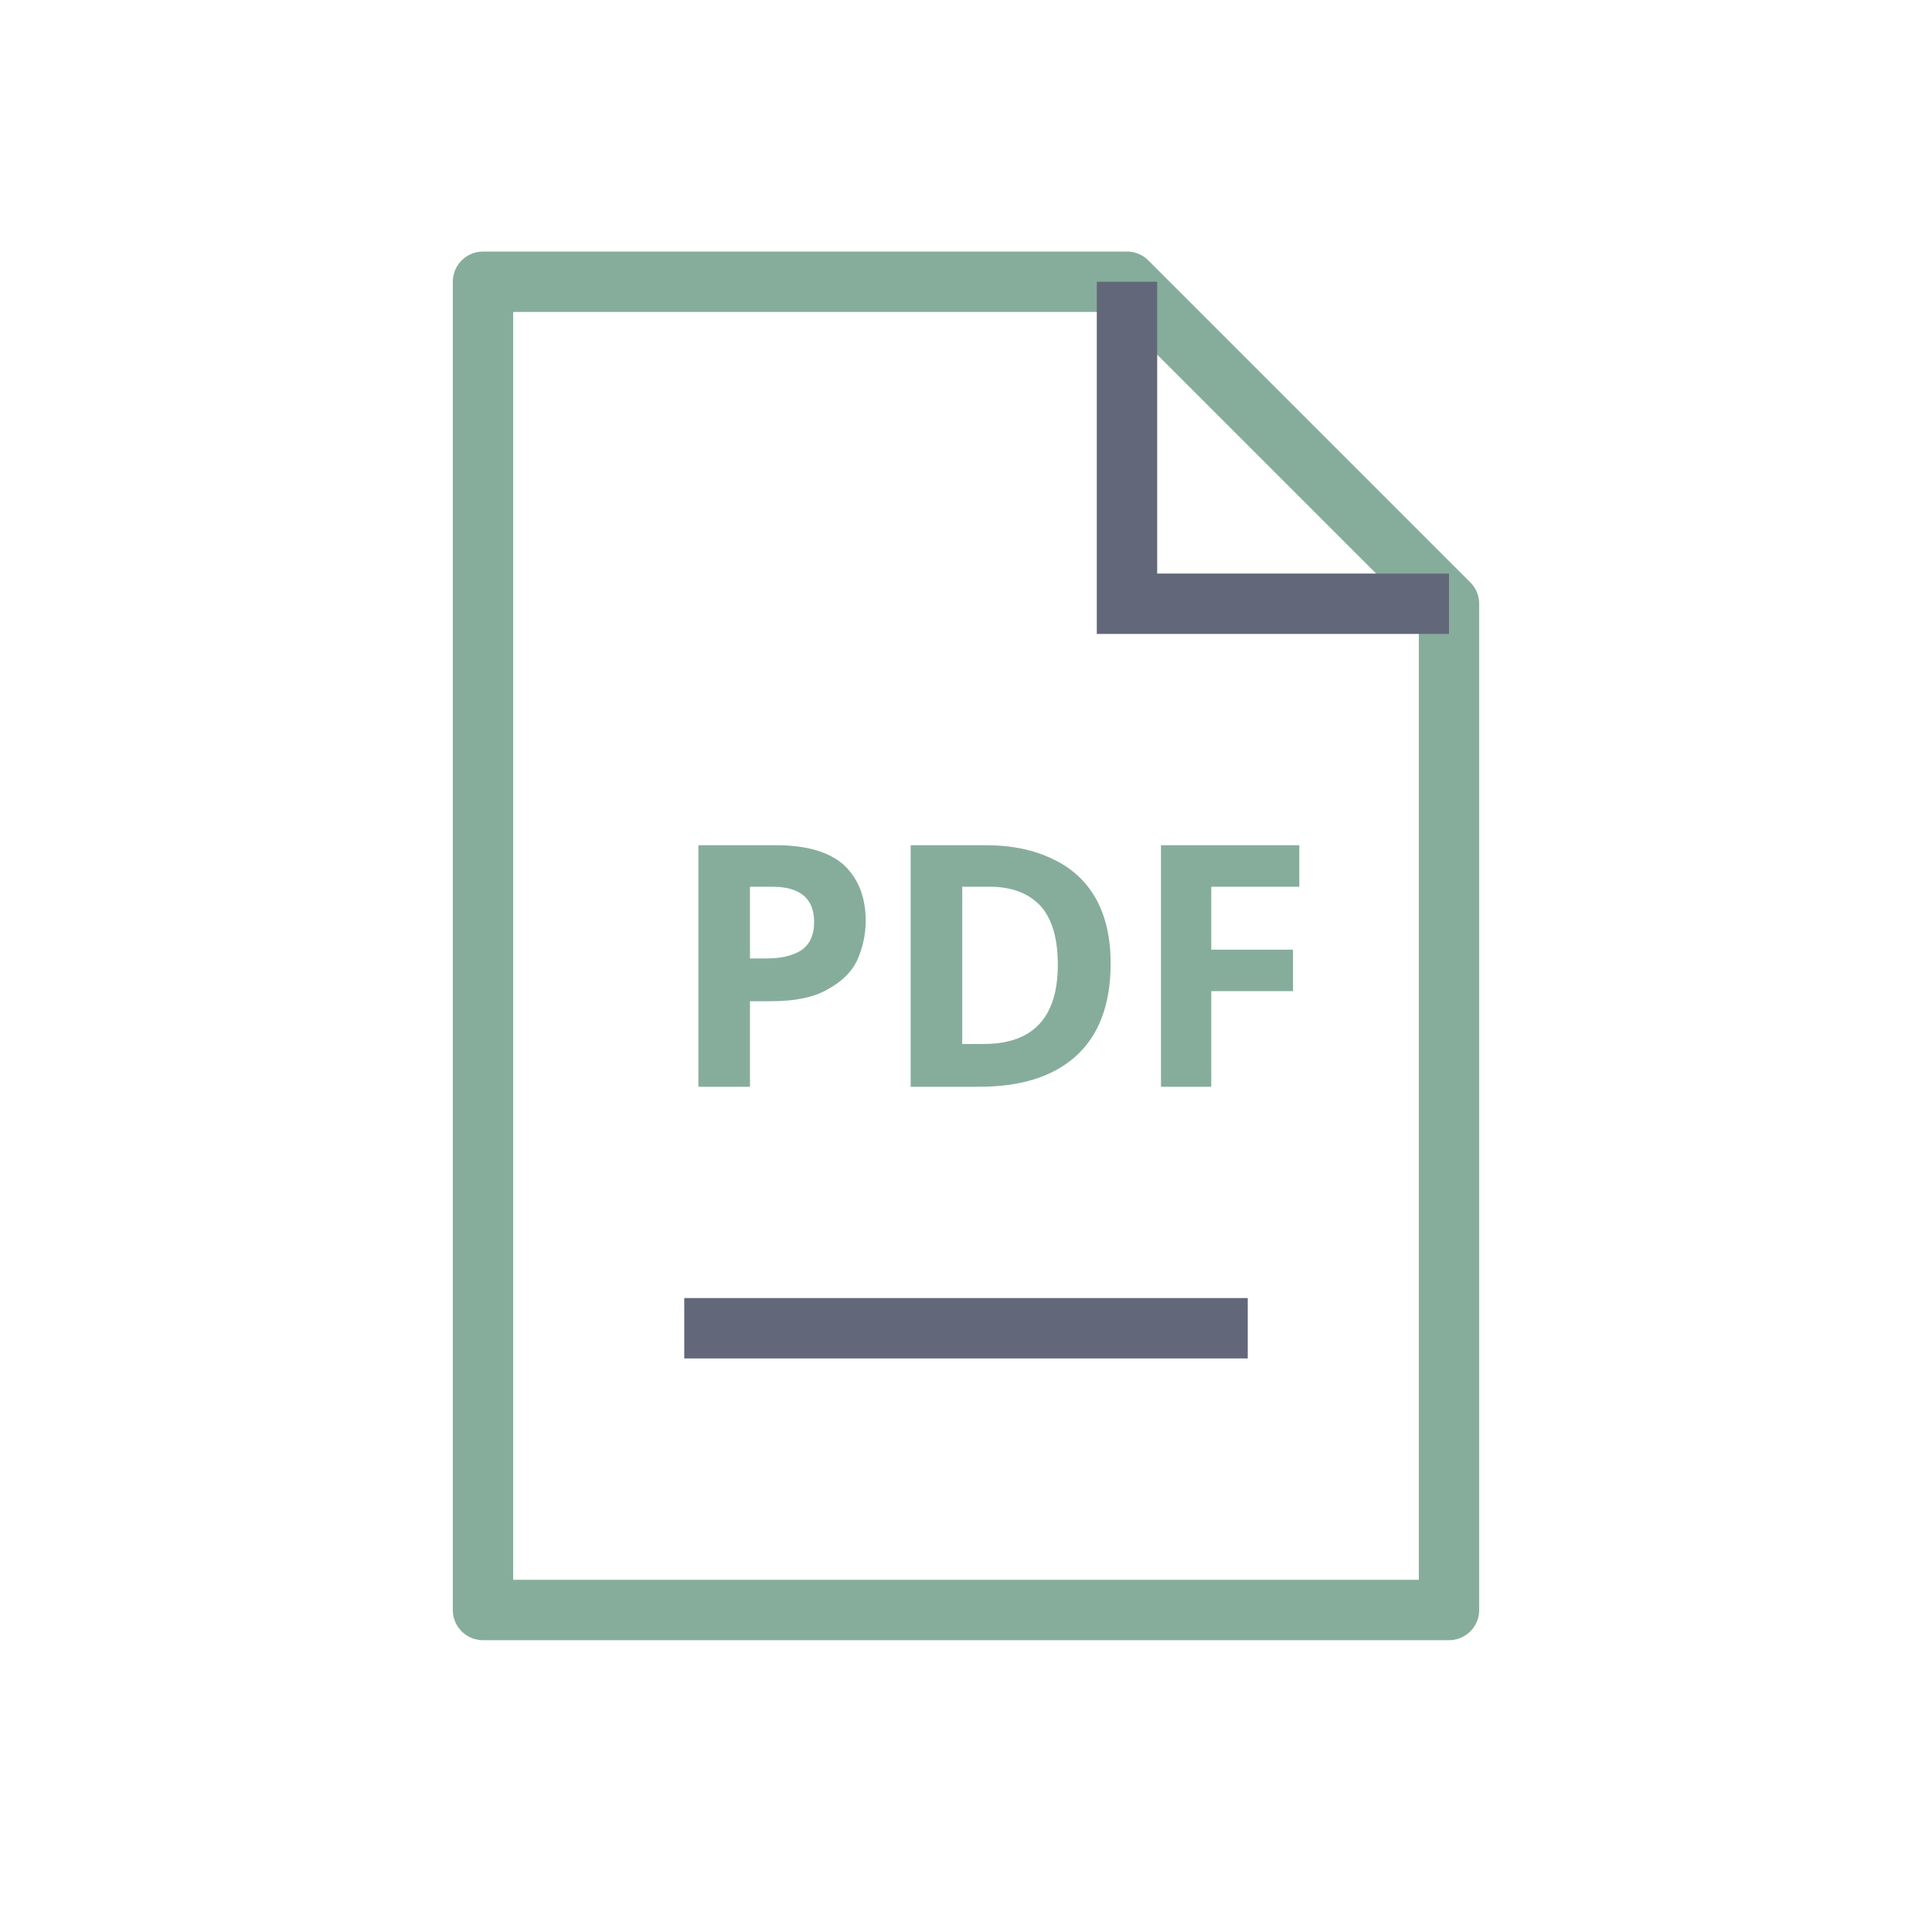
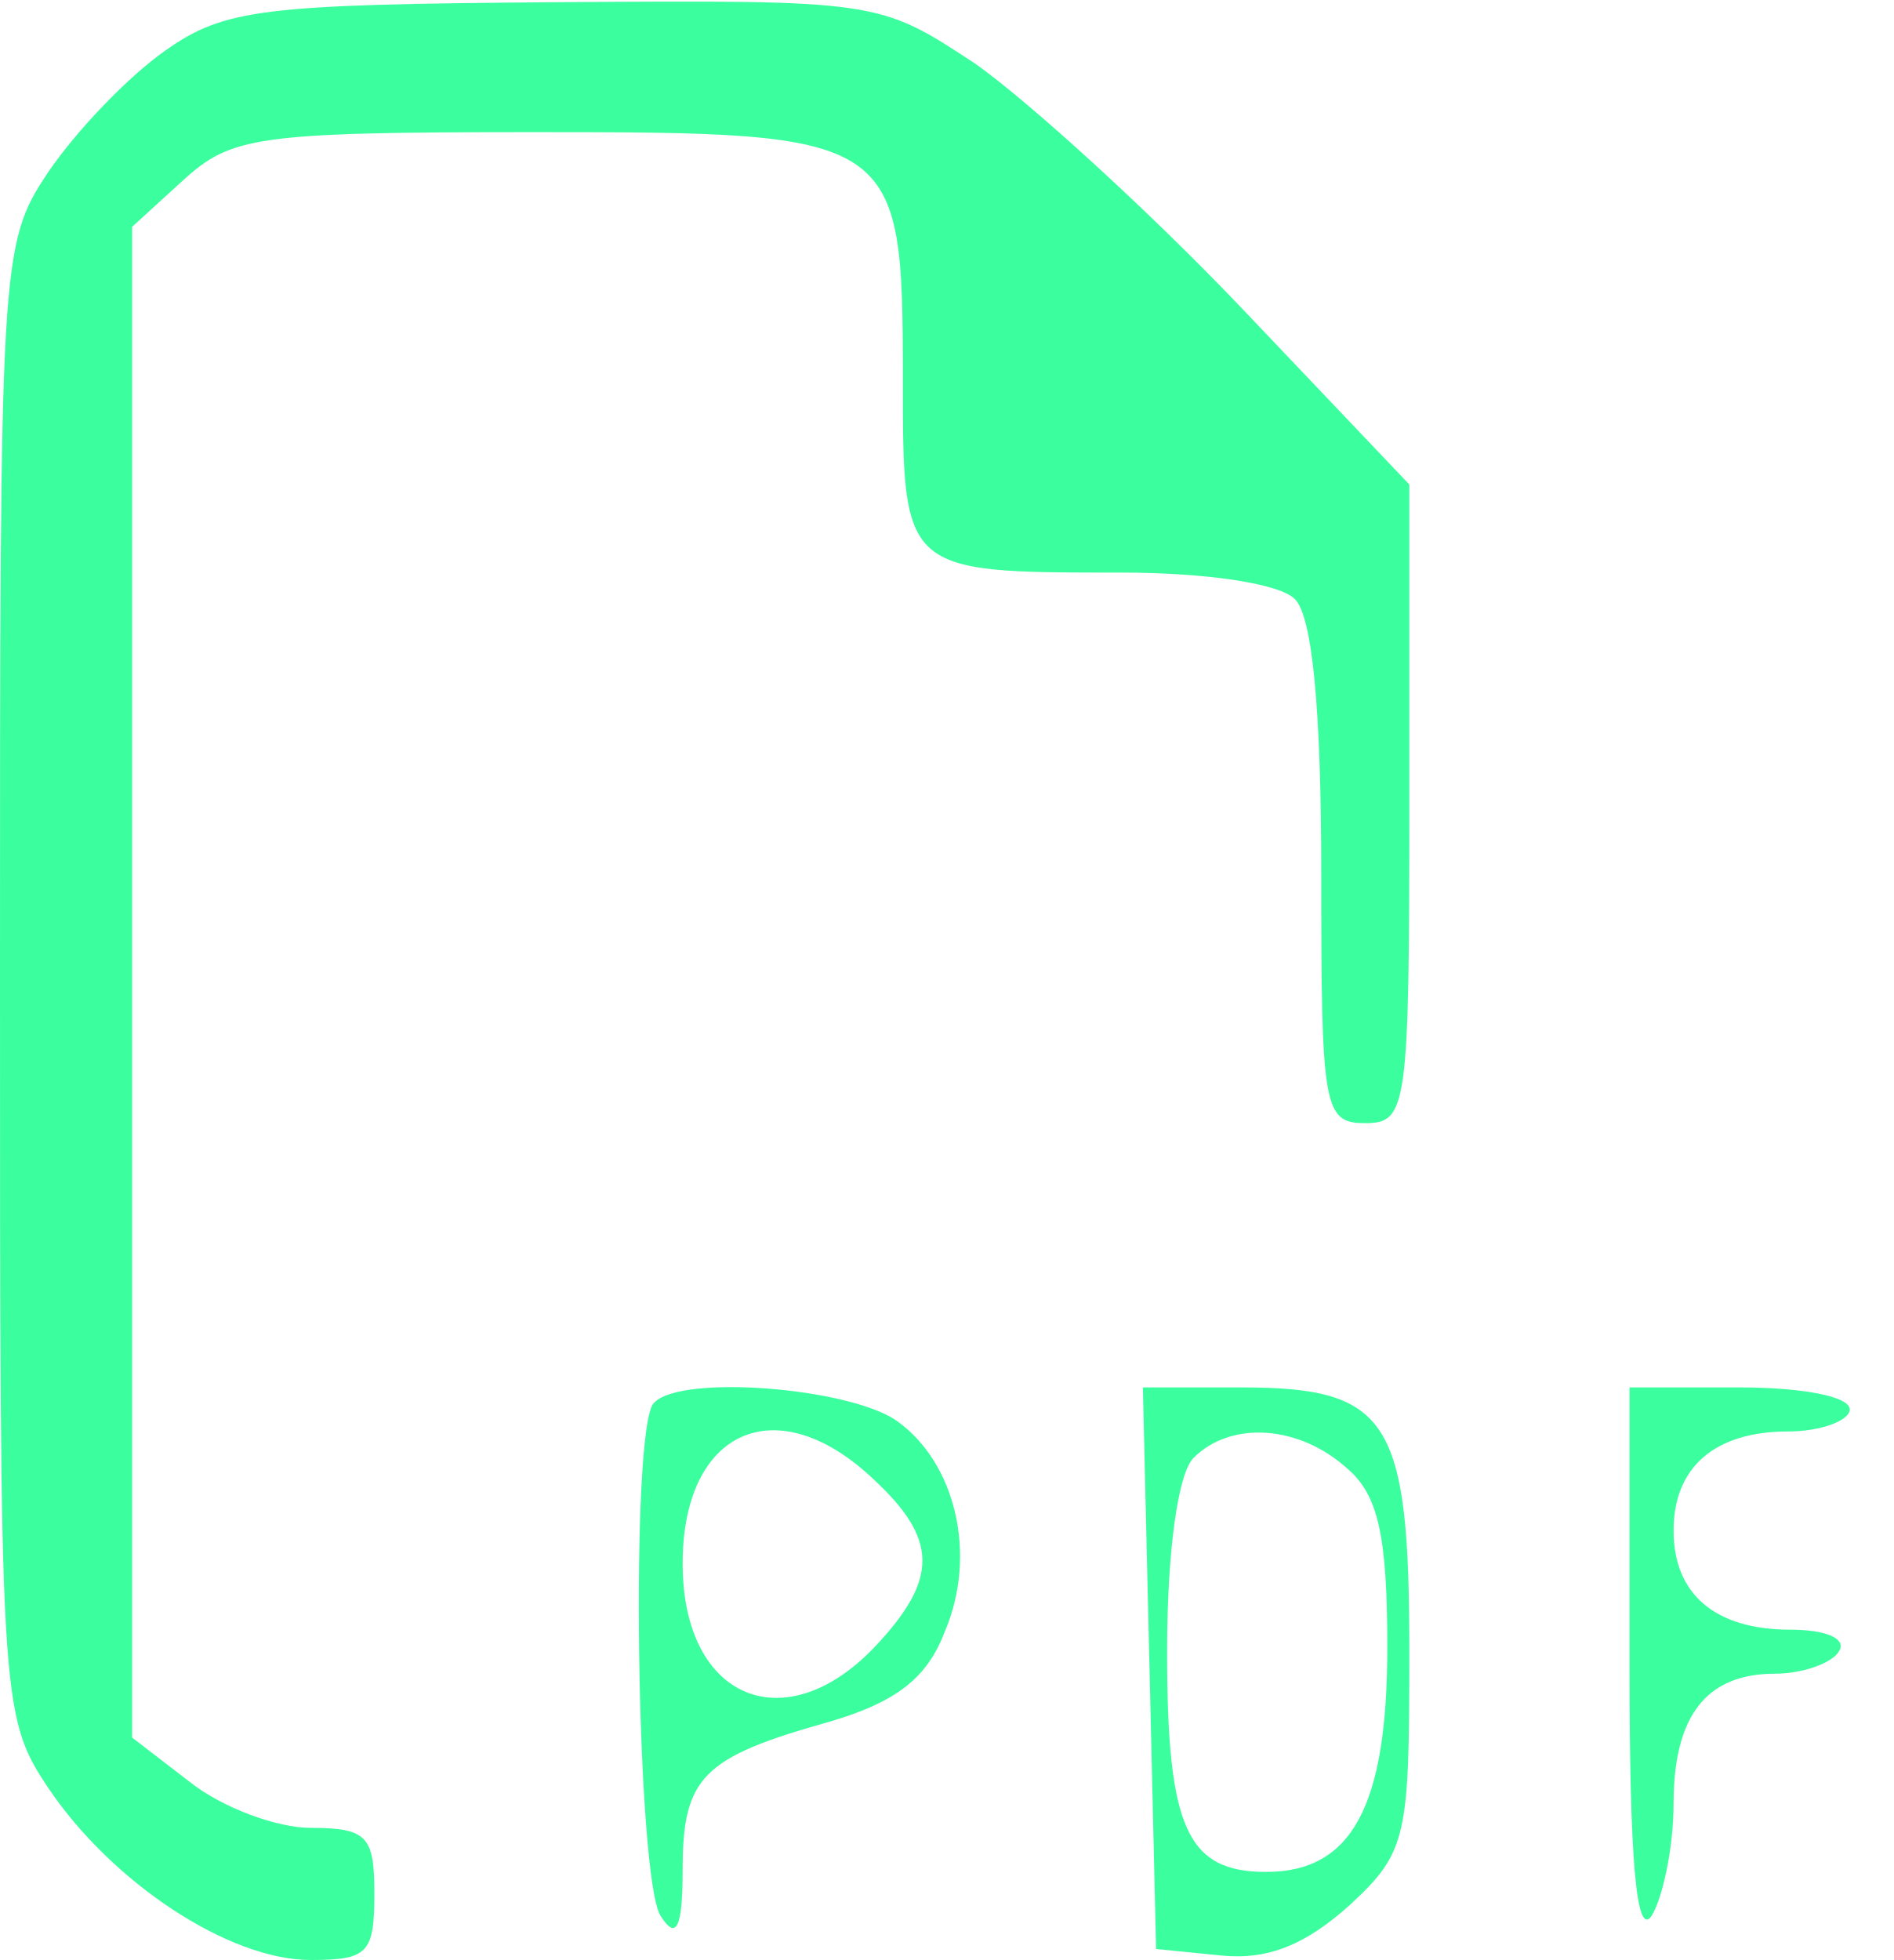
- <svg xmlns="http://www.w3.org/2000/svg" viewBox="0 0 24 24">
-   <path d="M6 3.5h8l4 4V20H6z" fill="none" stroke="#86ad9b" stroke-width="0.75" stroke-linejoin="round" />
-   <path d="M14 3.5v4h4" fill="none" stroke="#626879" stroke-width="0.75" />
-   <path d="M8.5 16.5h7" stroke="#626879" stroke-width="0.75" />
-   <text x="8.3" y="13.5" font-family="sans-serif" font-size="4.2" font-weight="700" fill="#86ad9b">PDF</text>
+ <svg xmlns="http://www.w3.org/2000/svg" viewBox="0 0 86 89" preserveAspectRatio="xMidYMid meet">
+   <g transform="translate(0,89) scale(0.1,-0.1)" fill="#3bff9e">
+     <path d="M75 867 c-17 -12 -40 -36 -53 -55 -22 -33 -22 -39 -22 -367 0 -328 0 -334 22 -367 29 -43 82 -78 119 -78 26 0 29 3 29 30 0 26 -3 30 -29 30 -15 0 -40 9 -55 21 l-26 20 0 343 0 343 23 21 c22 20 33 22 159 22 166 0 168 -1 168 -112 0 -88 0 -88 99 -88 39 0 72 -5 79 -12 8 -8 12 -50 12 -125 0 -106 1 -113 20 -113 19 0 20 7 20 145 l0 145 -77 81 c-42 44 -96 93 -120 110 -44 29 -44 29 -191 28 -133 -1 -150 -3 -177 -22z M297 253 c-11 -10 -8 -216 3 -233 7 -11 10 -6 10 21 0 42 9 51 66 67 31 9 45 20 53 41 15 35 5 77 -22 96 -22 15 -98 21 -110 8z m100 -35 c29 -27 29 -45 1 -75 -41 -44 -88 -25 -88 37 0 61 43 80 87 38z M522 133 l3 -128 30 -3 c21 -2 38 5 58 23 26 24 27 31 27 115 0 105 -9 120 -76 120 l-45 0 3 -127z m90 90 c14 -12 18 -31 18 -81 0 -72 -16 -102 -55 -102 -36 0 -45 20 -45 100 0 46 5 81 12 88 17 17 48 15 70 -5z M740 133 c0 -87 3 -123 10 -113 5 8 10 31 10 51 0 40 15 59 46 59 13 0 26 5 29 10 4 6 -6 10 -22 10 -34 0 -53 16 -53 45 0 29 19 45 52 45 15 0 28 5 28 10 0 6 -22 10 -50 10 l-50 0 0 -127z" />
+   </g>
</svg>
